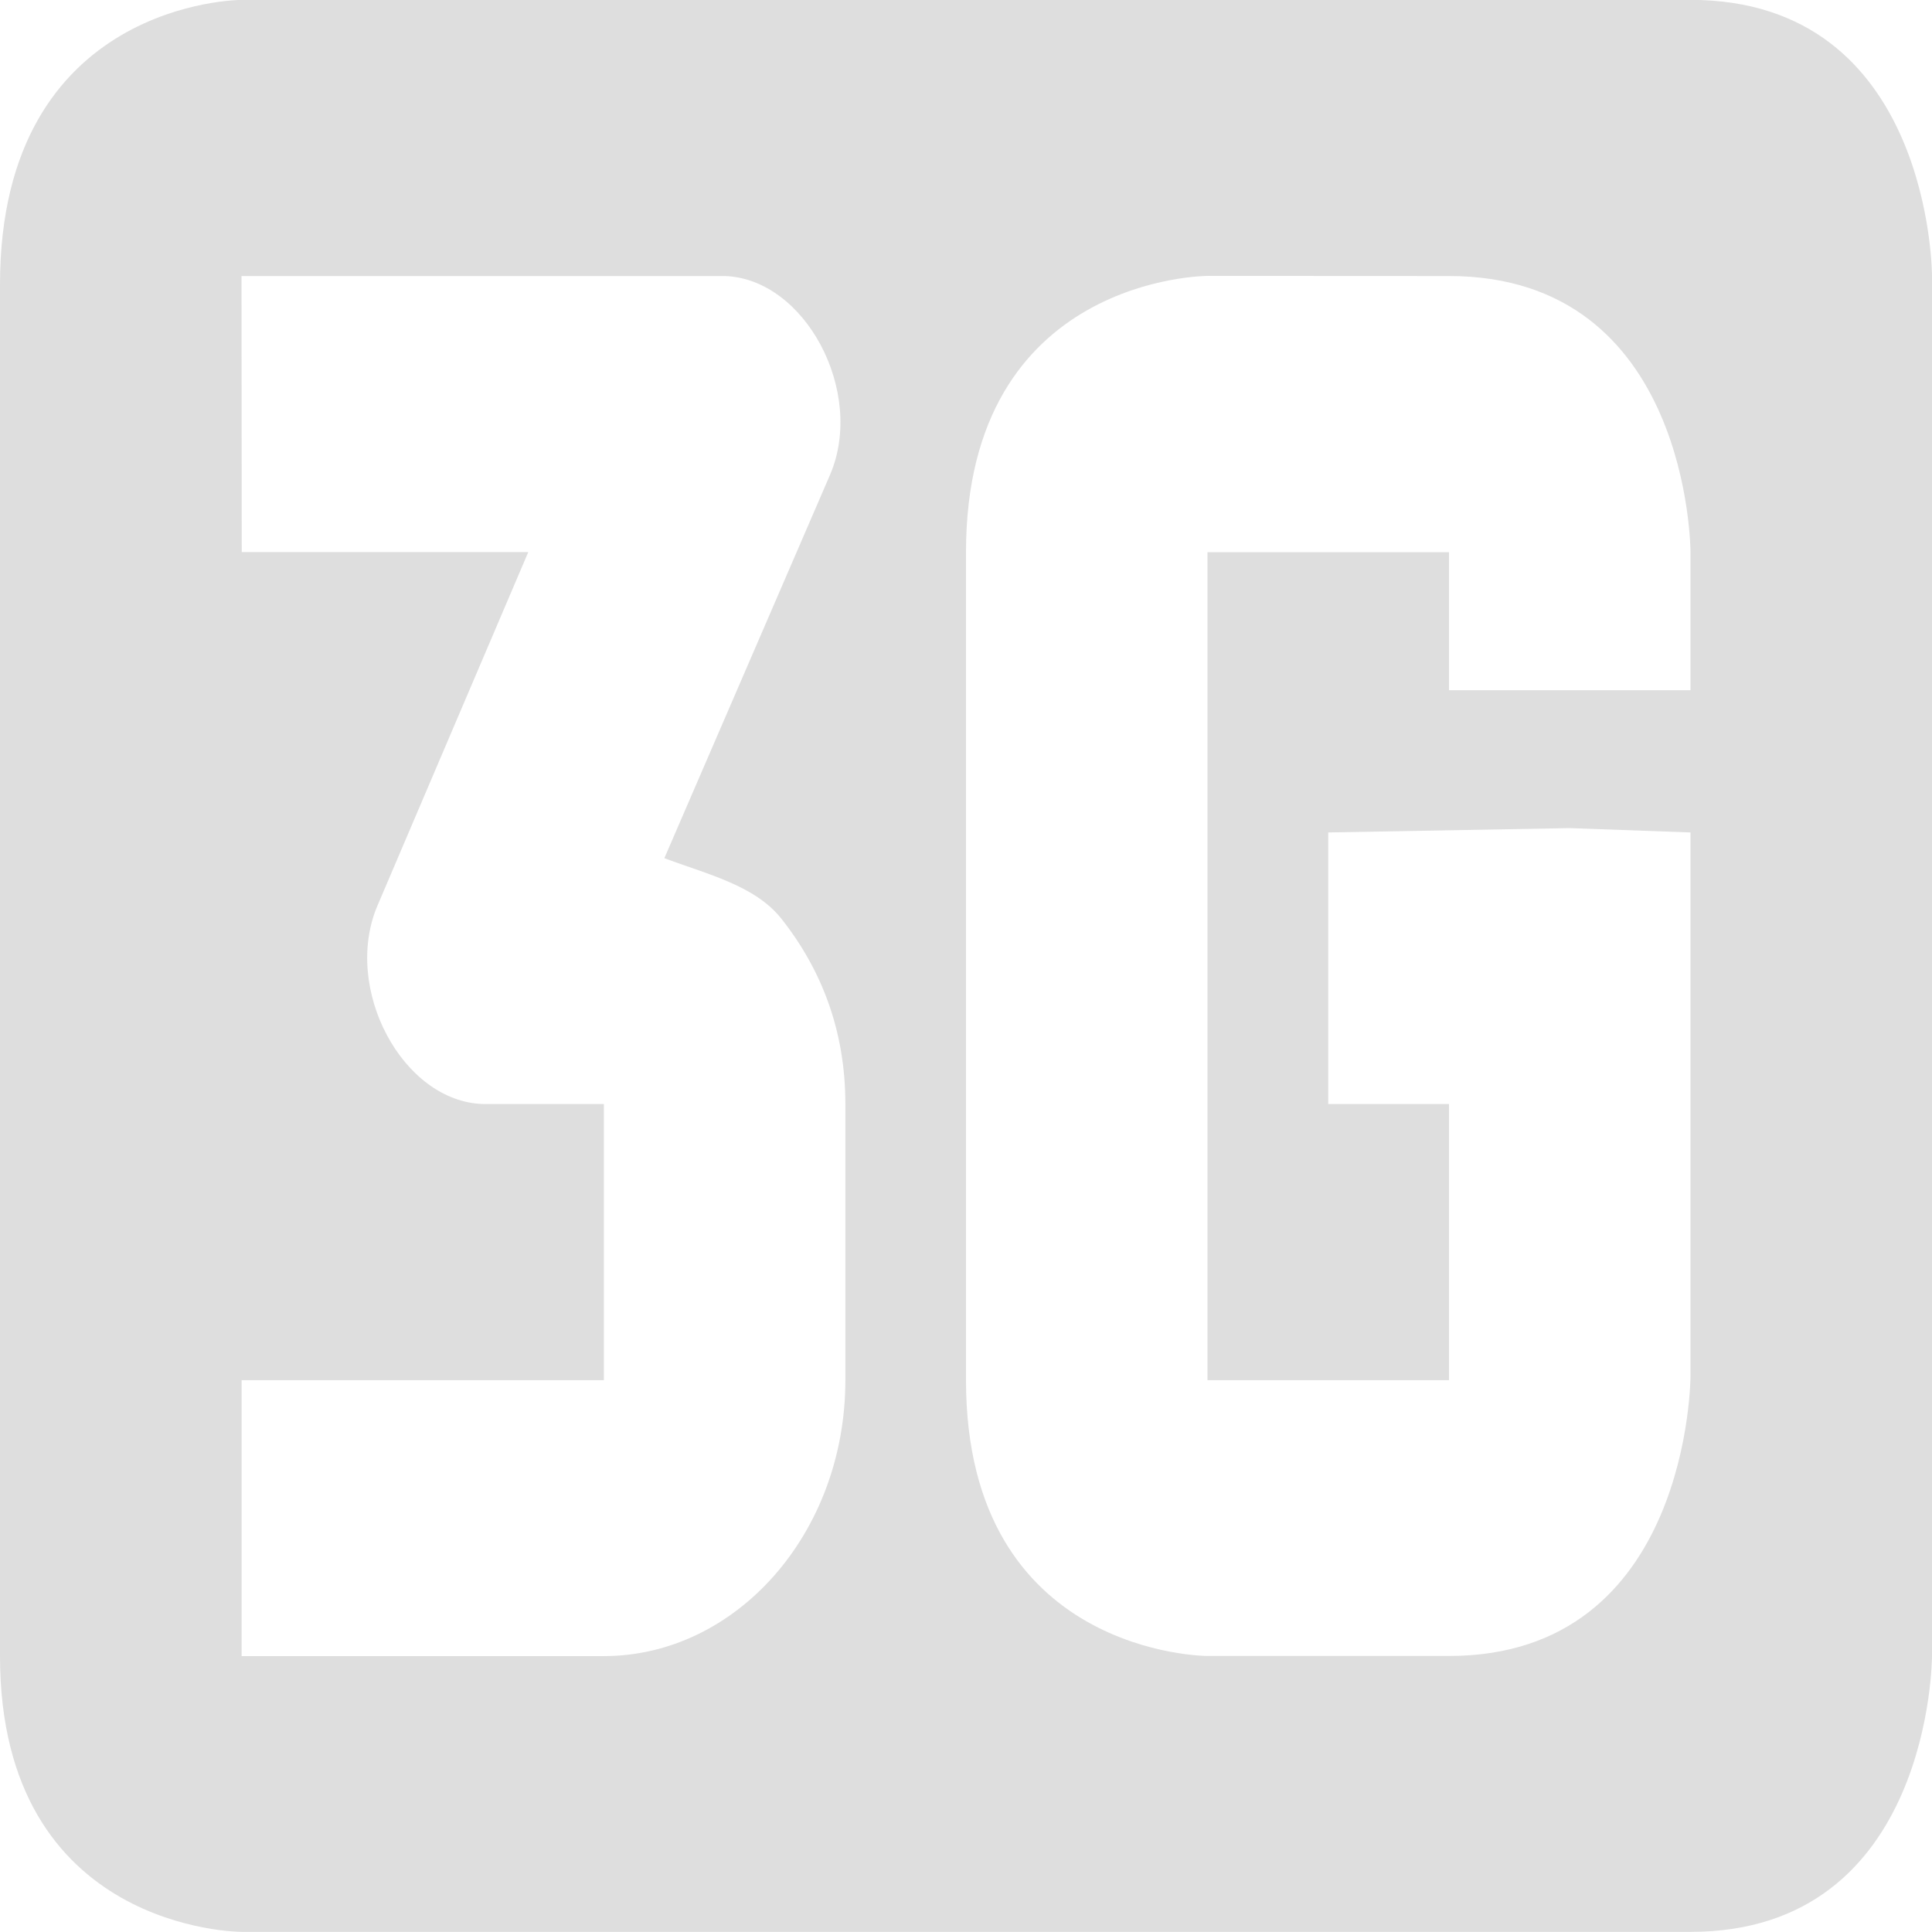
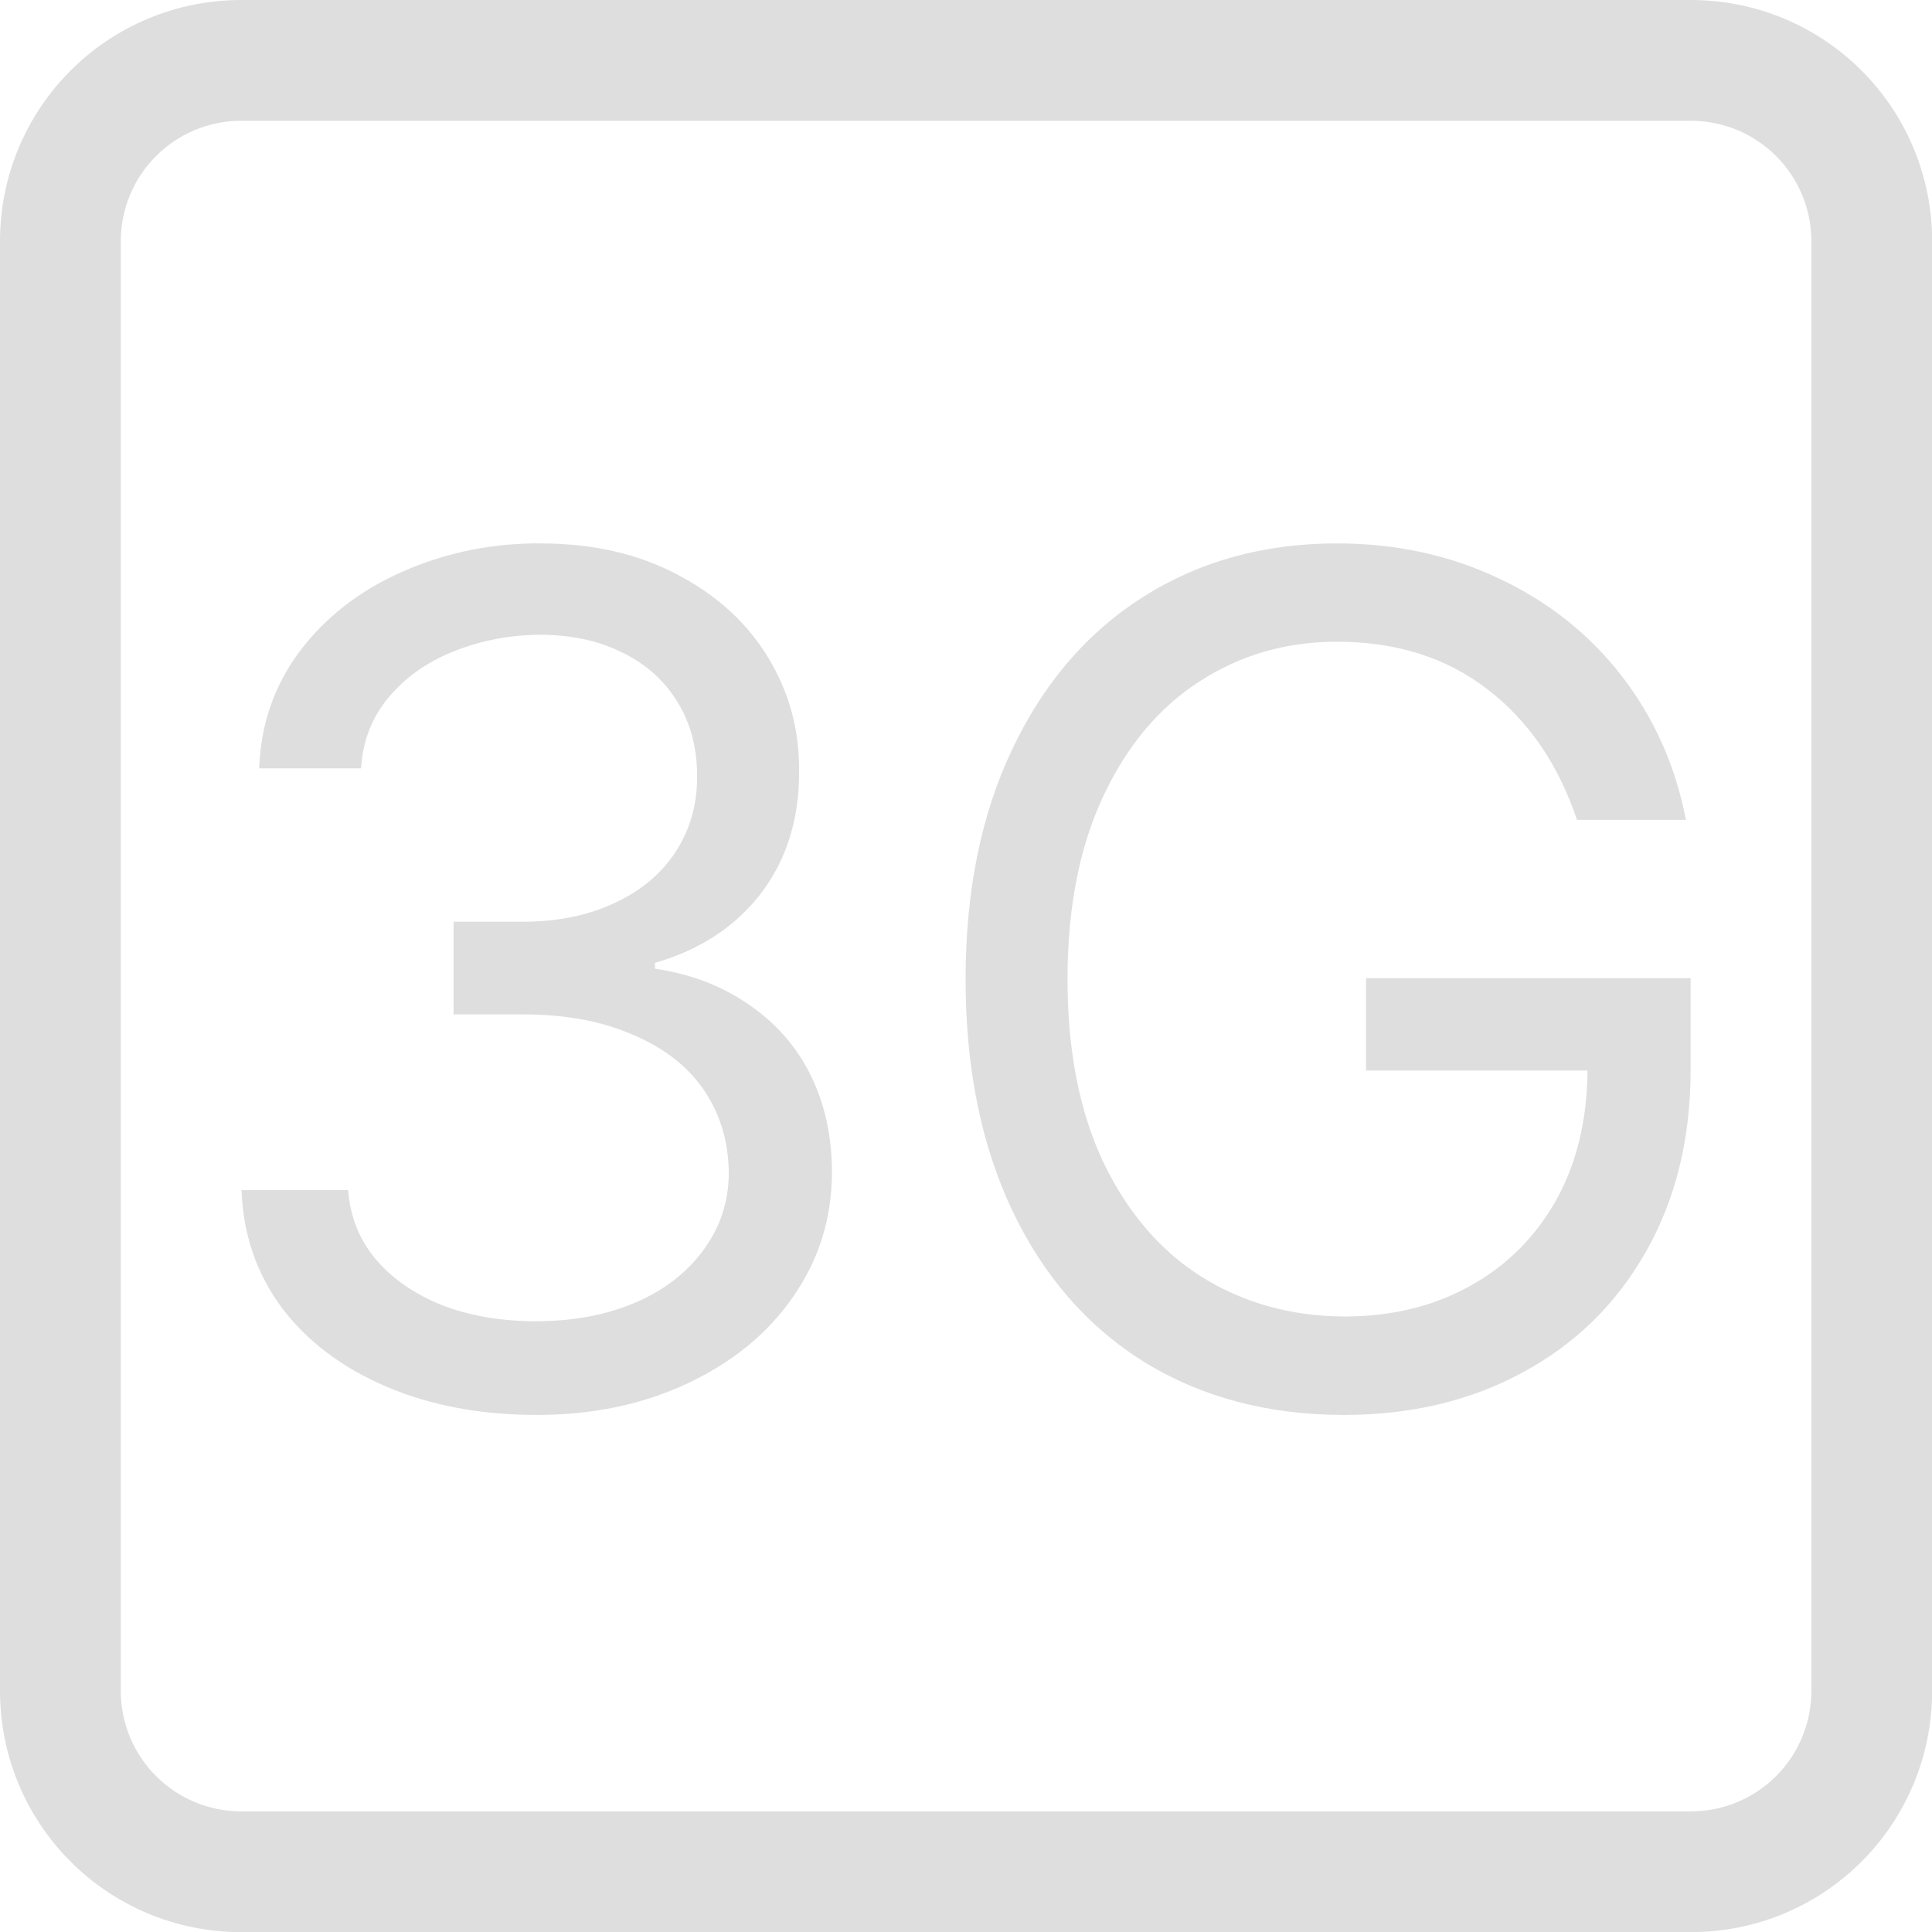
- <svg xmlns="http://www.w3.org/2000/svg" version="1.1" viewBox="0 0 16 16">
-   <path d="m0 2.358v11.356c0 2.285 2 2.285 2 2.285h12c2 0 2-2.285 2-2.285v-11.43s0-2.285-2-2.285h-12s-2 0.001-2 2.358zm2-0.072h4c0.667 0.019 1.167 0.959 0.875 1.644l-1.373 3.177c0.353 0.133 0.748 0.224 0.968 0.5 0.332 0.419 0.531 0.927 0.531 1.536v2.287c0 1.271-0.907 2.285-2 2.285h-3v-2.285h3v-2.287h-1c-0.667-0.019-1.167-0.957-0.875-1.643l1.249-2.928h-2.373zm10 0c2 0 2 2.287 2 2.287v1.143h-2v-1.143h-2v6.857h2v-2.287h-1v-2.249l2-0.036 1 0.036v4.5s0 2.32-2 2.32h-2s-2 0-2-2.284v-6.857c0-2.288 2-2.288 2-2.288z" color="#dedede" fill="#dedede" stroke-width="1.333" />
+ <svg xmlns="http://www.w3.org/2000/svg" width="16" height="16" viewBox="0 0 4.233 4.233" version="1.1" id="svg830">
+   <defs id="defs827" />
+   <path id="path10013" style="fill:#dedede;stroke-width:0.255" d="M 2 0 C 0.892 0 0 0.892 0 2 L 0 14 C 0 15.108 0.892 16 2 16 L 14 16 C 15.108 16 16 15.108 16 14 L 16 2 C 16 0.892 15.108 0 14 0 L 2 0 z M 2 1 L 14 1 C 14.554 1 15 1.446 15 2 L 15 14 C 15 14.554 14.554 15 14 15 L 2 15 C 1.446 15 1 14.554 1 14 L 1 2 C 1 1.446 1.446 1 2 1 z M 4.396 4.5 C 4.012 4.509 3.655 4.59 3.324 4.738 C 2.975 4.893 2.694 5.112 2.48 5.396 C 2.27 5.678 2.159 6.001 2.146 6.363 L 2.99 6.363 C 3.003 6.14 3.077 5.946 3.213 5.781 C 3.352 5.613 3.532 5.484 3.752 5.396 C 3.975 5.306 4.213 5.259 4.465 5.256 C 4.73 5.256 4.961 5.306 5.158 5.406 C 5.355 5.503 5.507 5.641 5.613 5.818 C 5.72 5.993 5.773 6.197 5.773 6.43 C 5.773 6.666 5.713 6.876 5.59 7.061 C 5.47 7.242 5.3 7.382 5.08 7.482 C 4.86 7.583 4.609 7.633 4.328 7.633 L 3.756 7.633 L 3.756 8.4 L 4.328 8.4 C 4.684 8.4 4.989 8.457 5.244 8.57 C 5.503 8.68 5.699 8.834 5.832 9.031 C 5.965 9.229 6.032 9.454 6.035 9.709 C 6.035 9.948 5.965 10.162 5.826 10.35 C 5.69 10.537 5.502 10.684 5.26 10.787 C 5.017 10.891 4.743 10.941 4.436 10.941 C 4.154 10.941 3.898 10.898 3.668 10.811 C 3.438 10.72 3.254 10.593 3.115 10.432 C 2.976 10.267 2.899 10.075 2.883 9.855 L 2 9.855 C 2.013 10.221 2.124 10.546 2.334 10.83 C 2.547 11.111 2.838 11.329 3.203 11.484 C 3.569 11.64 3.983 11.717 4.445 11.717 C 4.908 11.717 5.323 11.63 5.695 11.455 C 6.067 11.28 6.358 11.042 6.568 10.738 C 6.782 10.431 6.889 10.087 6.889 9.709 C 6.889 9.411 6.831 9.144 6.715 8.908 C 6.598 8.669 6.428 8.474 6.205 8.322 C 5.985 8.167 5.725 8.067 5.424 8.021 L 5.424 7.973 C 5.796 7.866 6.089 7.675 6.303 7.396 C 6.516 7.115 6.62 6.777 6.617 6.383 C 6.62 6.047 6.536 5.733 6.361 5.445 C 6.187 5.158 5.936 4.929 5.609 4.758 C 5.286 4.586 4.908 4.5 4.475 4.5 C 4.449 4.5 4.422 4.499 4.396 4.5 z M 11.07 4.5 C 10.469 4.5 9.934 4.647 9.469 4.941 C 9.003 5.236 8.642 5.657 8.383 6.203 C 8.124 6.746 7.996 7.382 7.996 8.109 C 7.996 8.84 8.124 9.479 8.383 10.025 C 8.642 10.569 9.006 10.987 9.479 11.281 C 9.954 11.572 10.505 11.717 11.129 11.717 C 11.685 11.717 12.18 11.599 12.613 11.363 C 13.05 11.127 13.388 10.793 13.631 10.363 C 13.877 9.93 14 9.428 14 8.855 L 14 8.1 L 11.312 8.1 L 11.312 8.865 L 13.146 8.865 C 13.143 9.276 13.056 9.634 12.885 9.941 C 12.713 10.245 12.476 10.482 12.172 10.65 C 11.868 10.819 11.52 10.902 11.129 10.902 C 10.689 10.899 10.295 10.789 9.949 10.572 C 9.606 10.356 9.335 10.038 9.135 9.621 C 8.938 9.201 8.84 8.698 8.84 8.109 C 8.84 7.521 8.938 7.016 9.135 6.596 C 9.332 6.175 9.599 5.857 9.936 5.641 C 10.272 5.424 10.65 5.314 11.07 5.314 C 11.562 5.314 11.977 5.445 12.316 5.707 C 12.656 5.966 12.903 6.327 13.059 6.789 L 13.961 6.789 C 13.874 6.34 13.696 5.942 13.428 5.596 C 13.159 5.25 12.821 4.982 12.414 4.791 C 12.007 4.597 11.559 4.5 11.07 4.5 z " transform="scale(0.2645833)" />
</svg>
